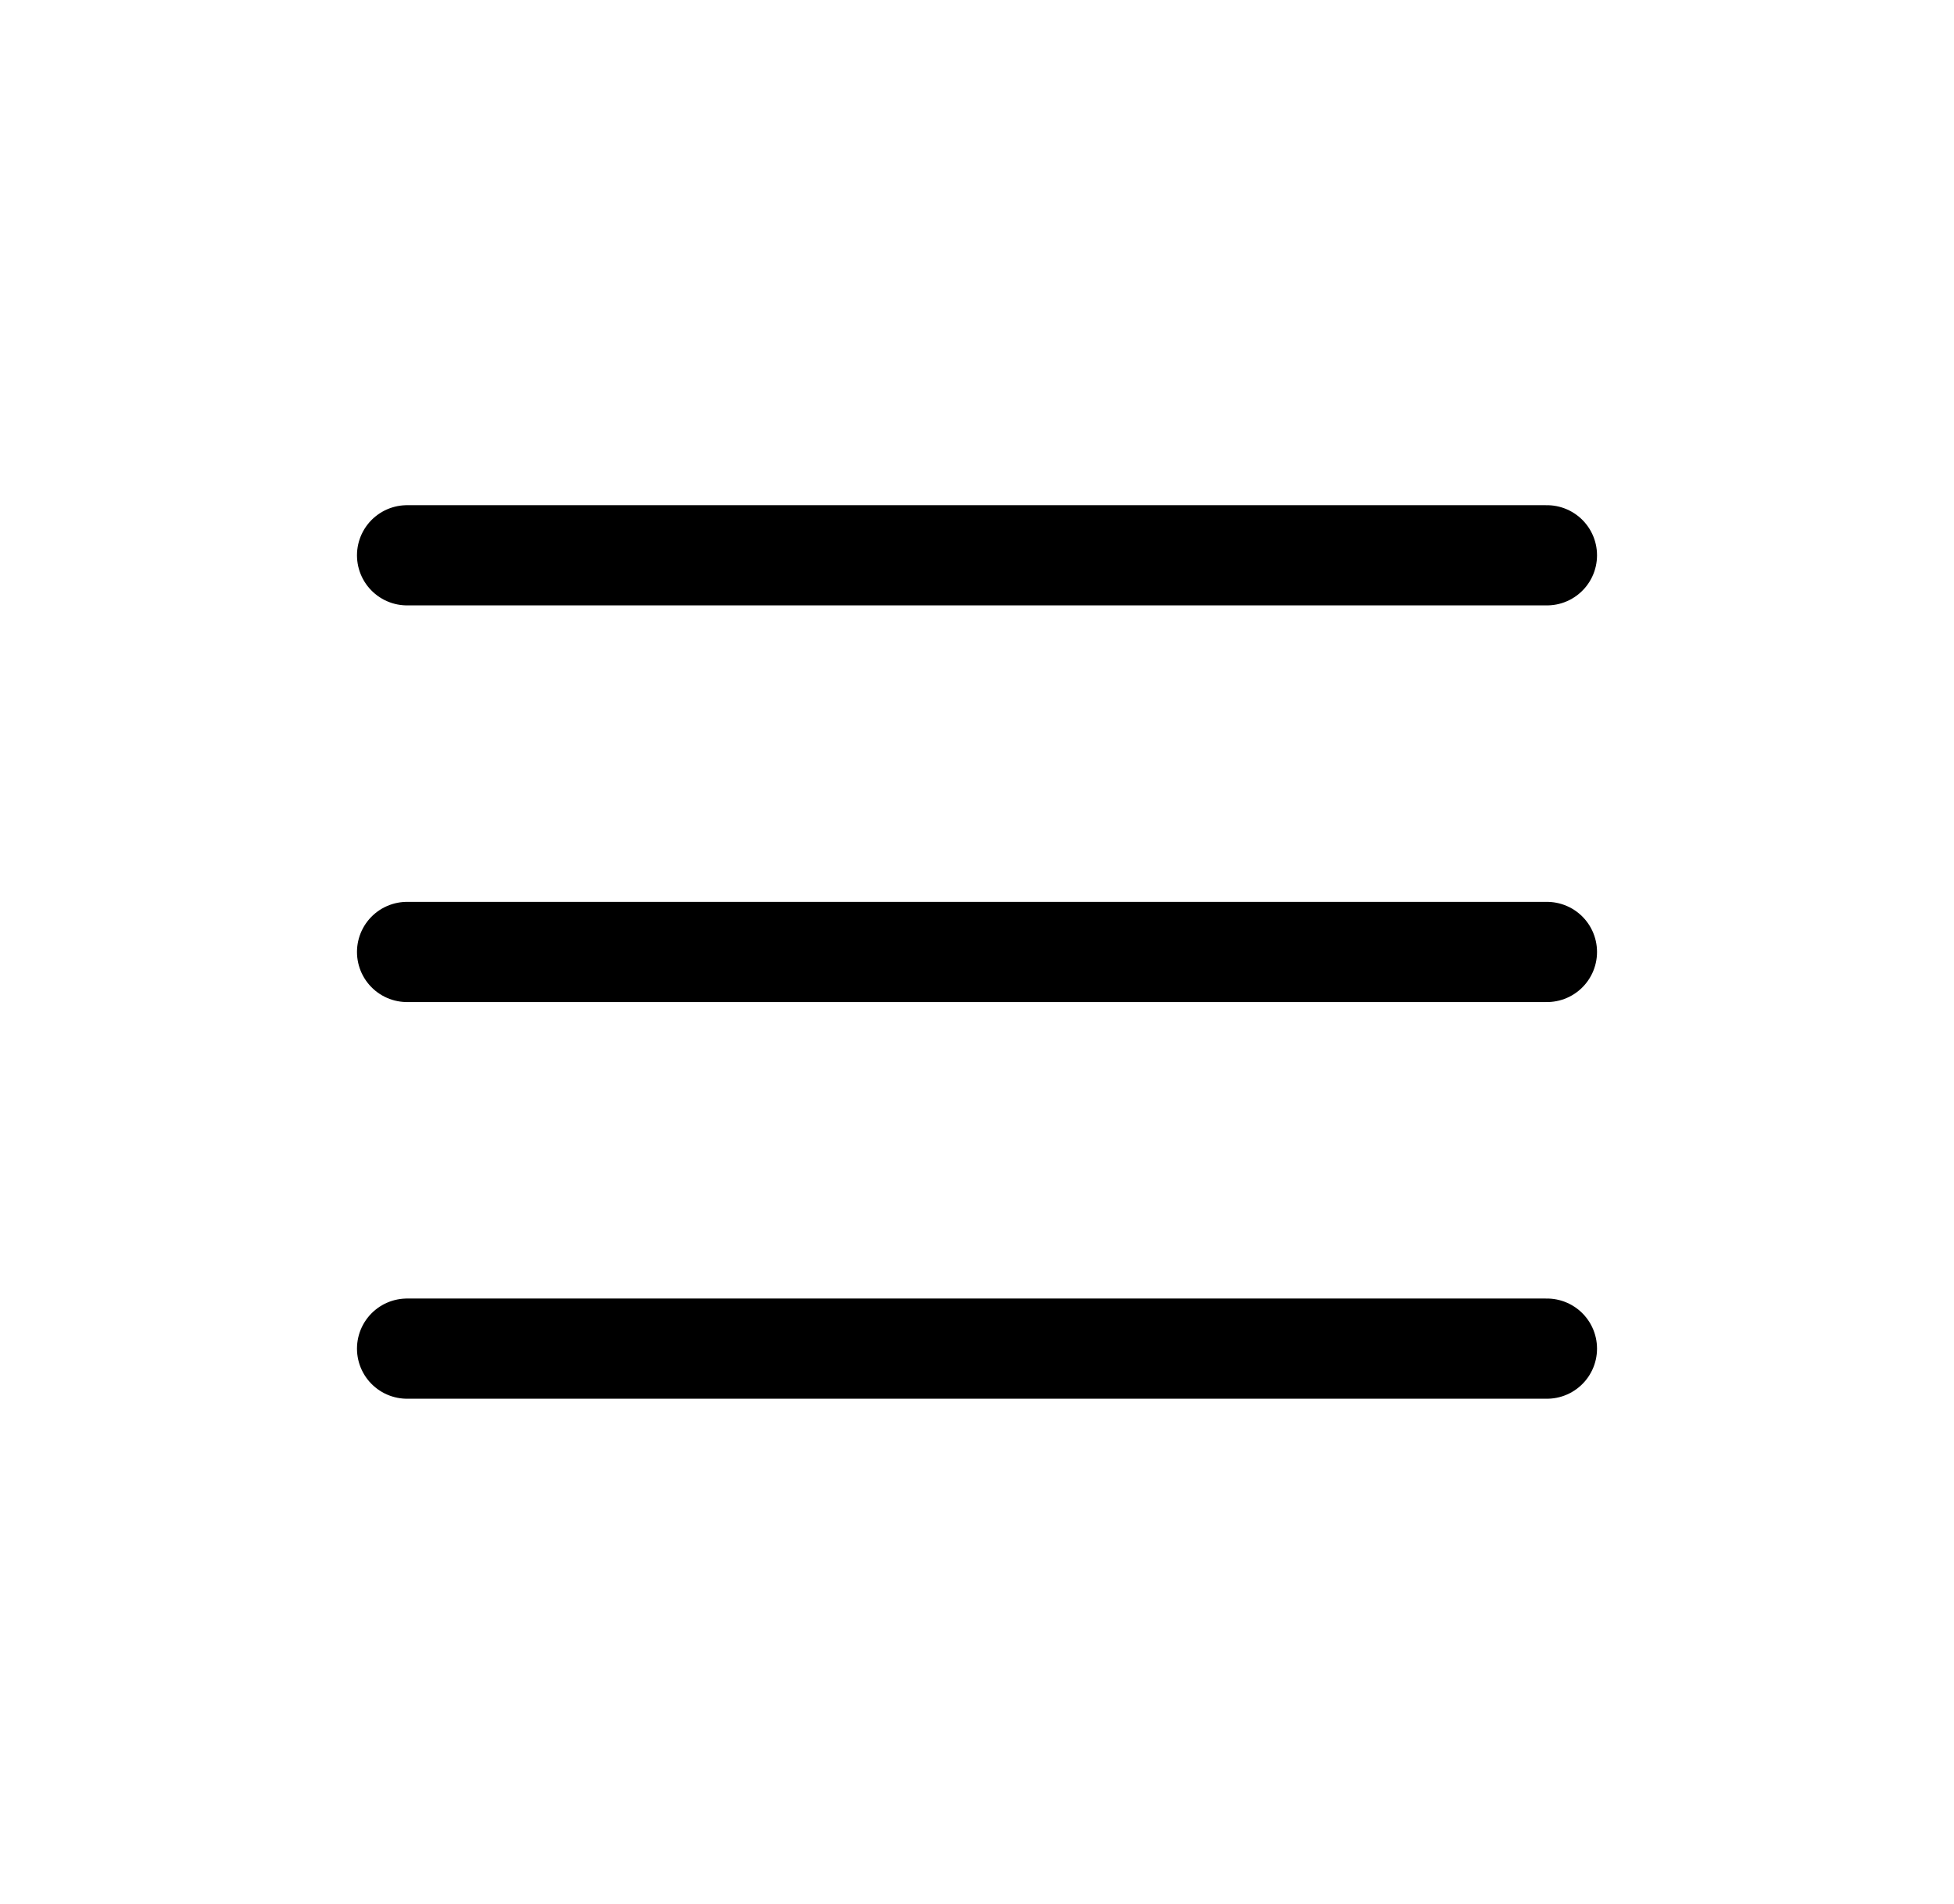
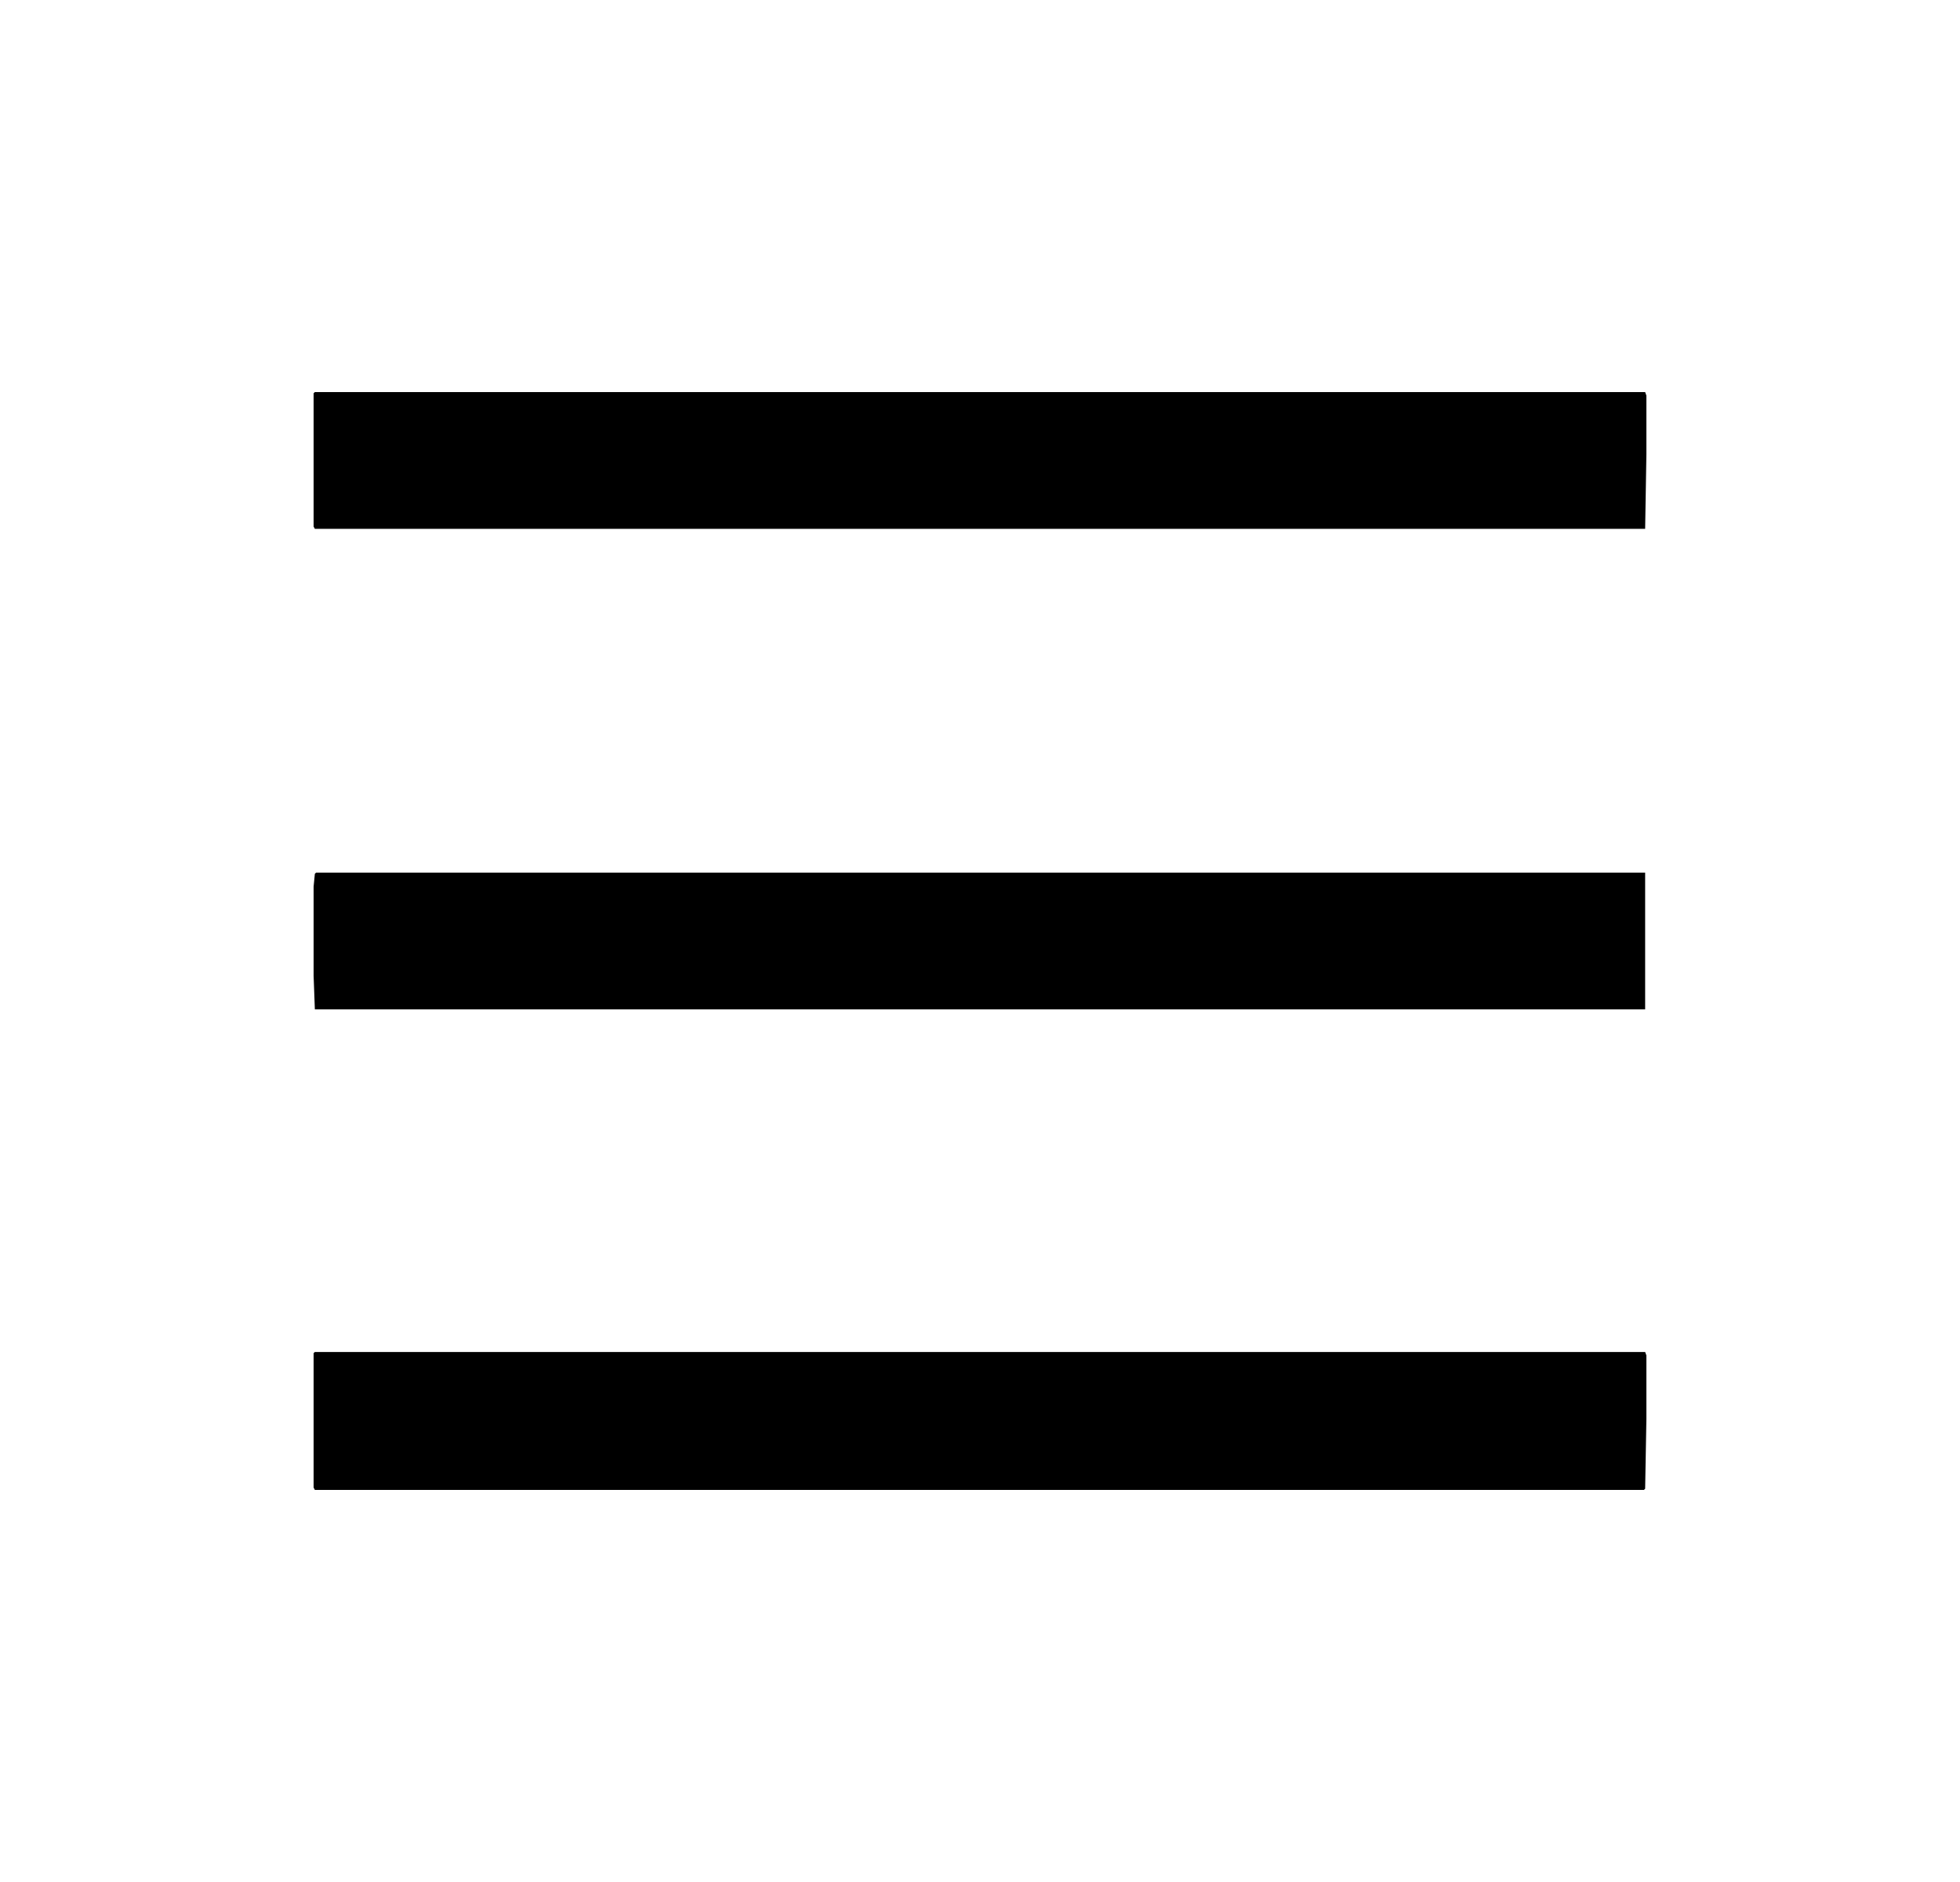
- <svg viewBox="0 0 39 38" fill="none">
-   <path d="M8.125 11.083H30.875" stroke="currentColor" stroke-width="2" stroke-linecap="round" />
-   <path d="M8.125 19H30.875" stroke="currentColor" stroke-width="2" stroke-linecap="round" />
-   <path d="M8.125 26.917H30.875" stroke="currentColor" stroke-width="2" stroke-linecap="round" />
+ <svg viewBox="0 0 25 24" fill="currentColor">
+   <path d="M4.016 17.241H20.984L21 17.285V18.09L20.984 18.985L20.968 19H4.016L4 18.97V17.256L4.016 17.241Z" />
+   <path d="M4.016 5H20.984L21 5.045V5.79L20.984 6.744H4.016L4 6.715V5.015L4.016 5Z" />
+   <path d="M4.032 11.128H20.984V12.872H4.016L4 12.44V11.307L4.016 11.143L4.032 11.128Z" />
</svg>
